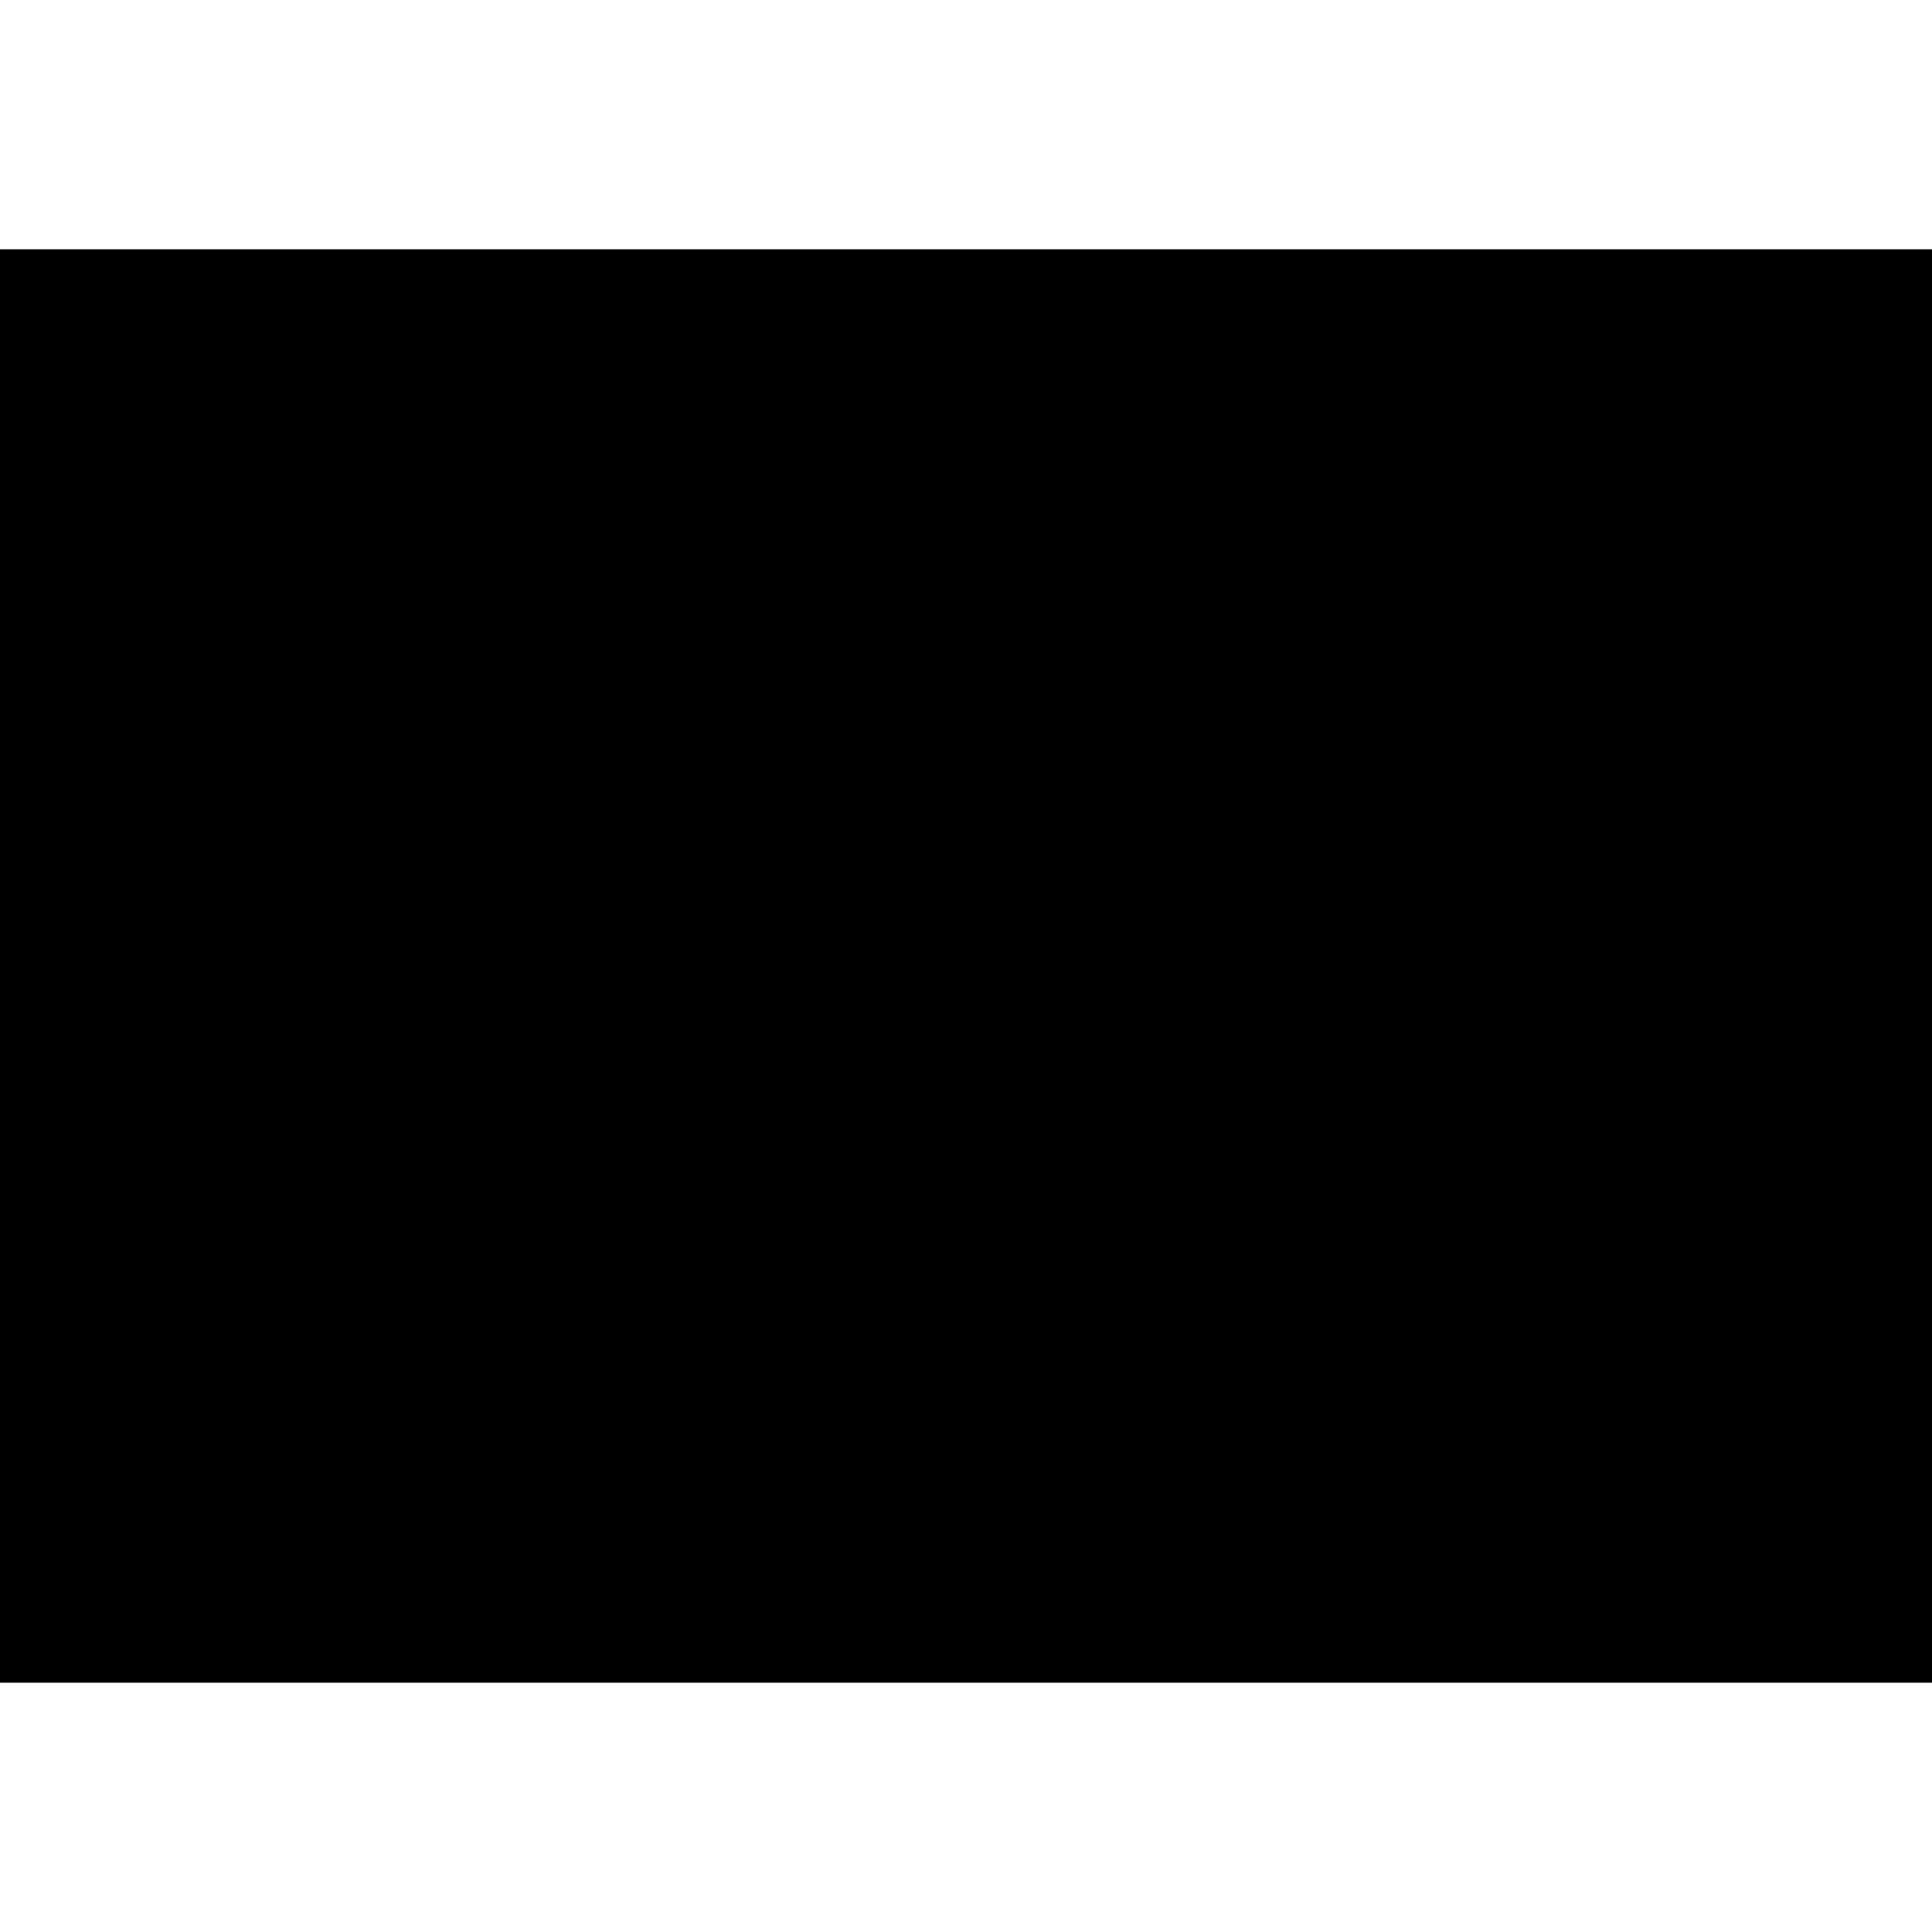
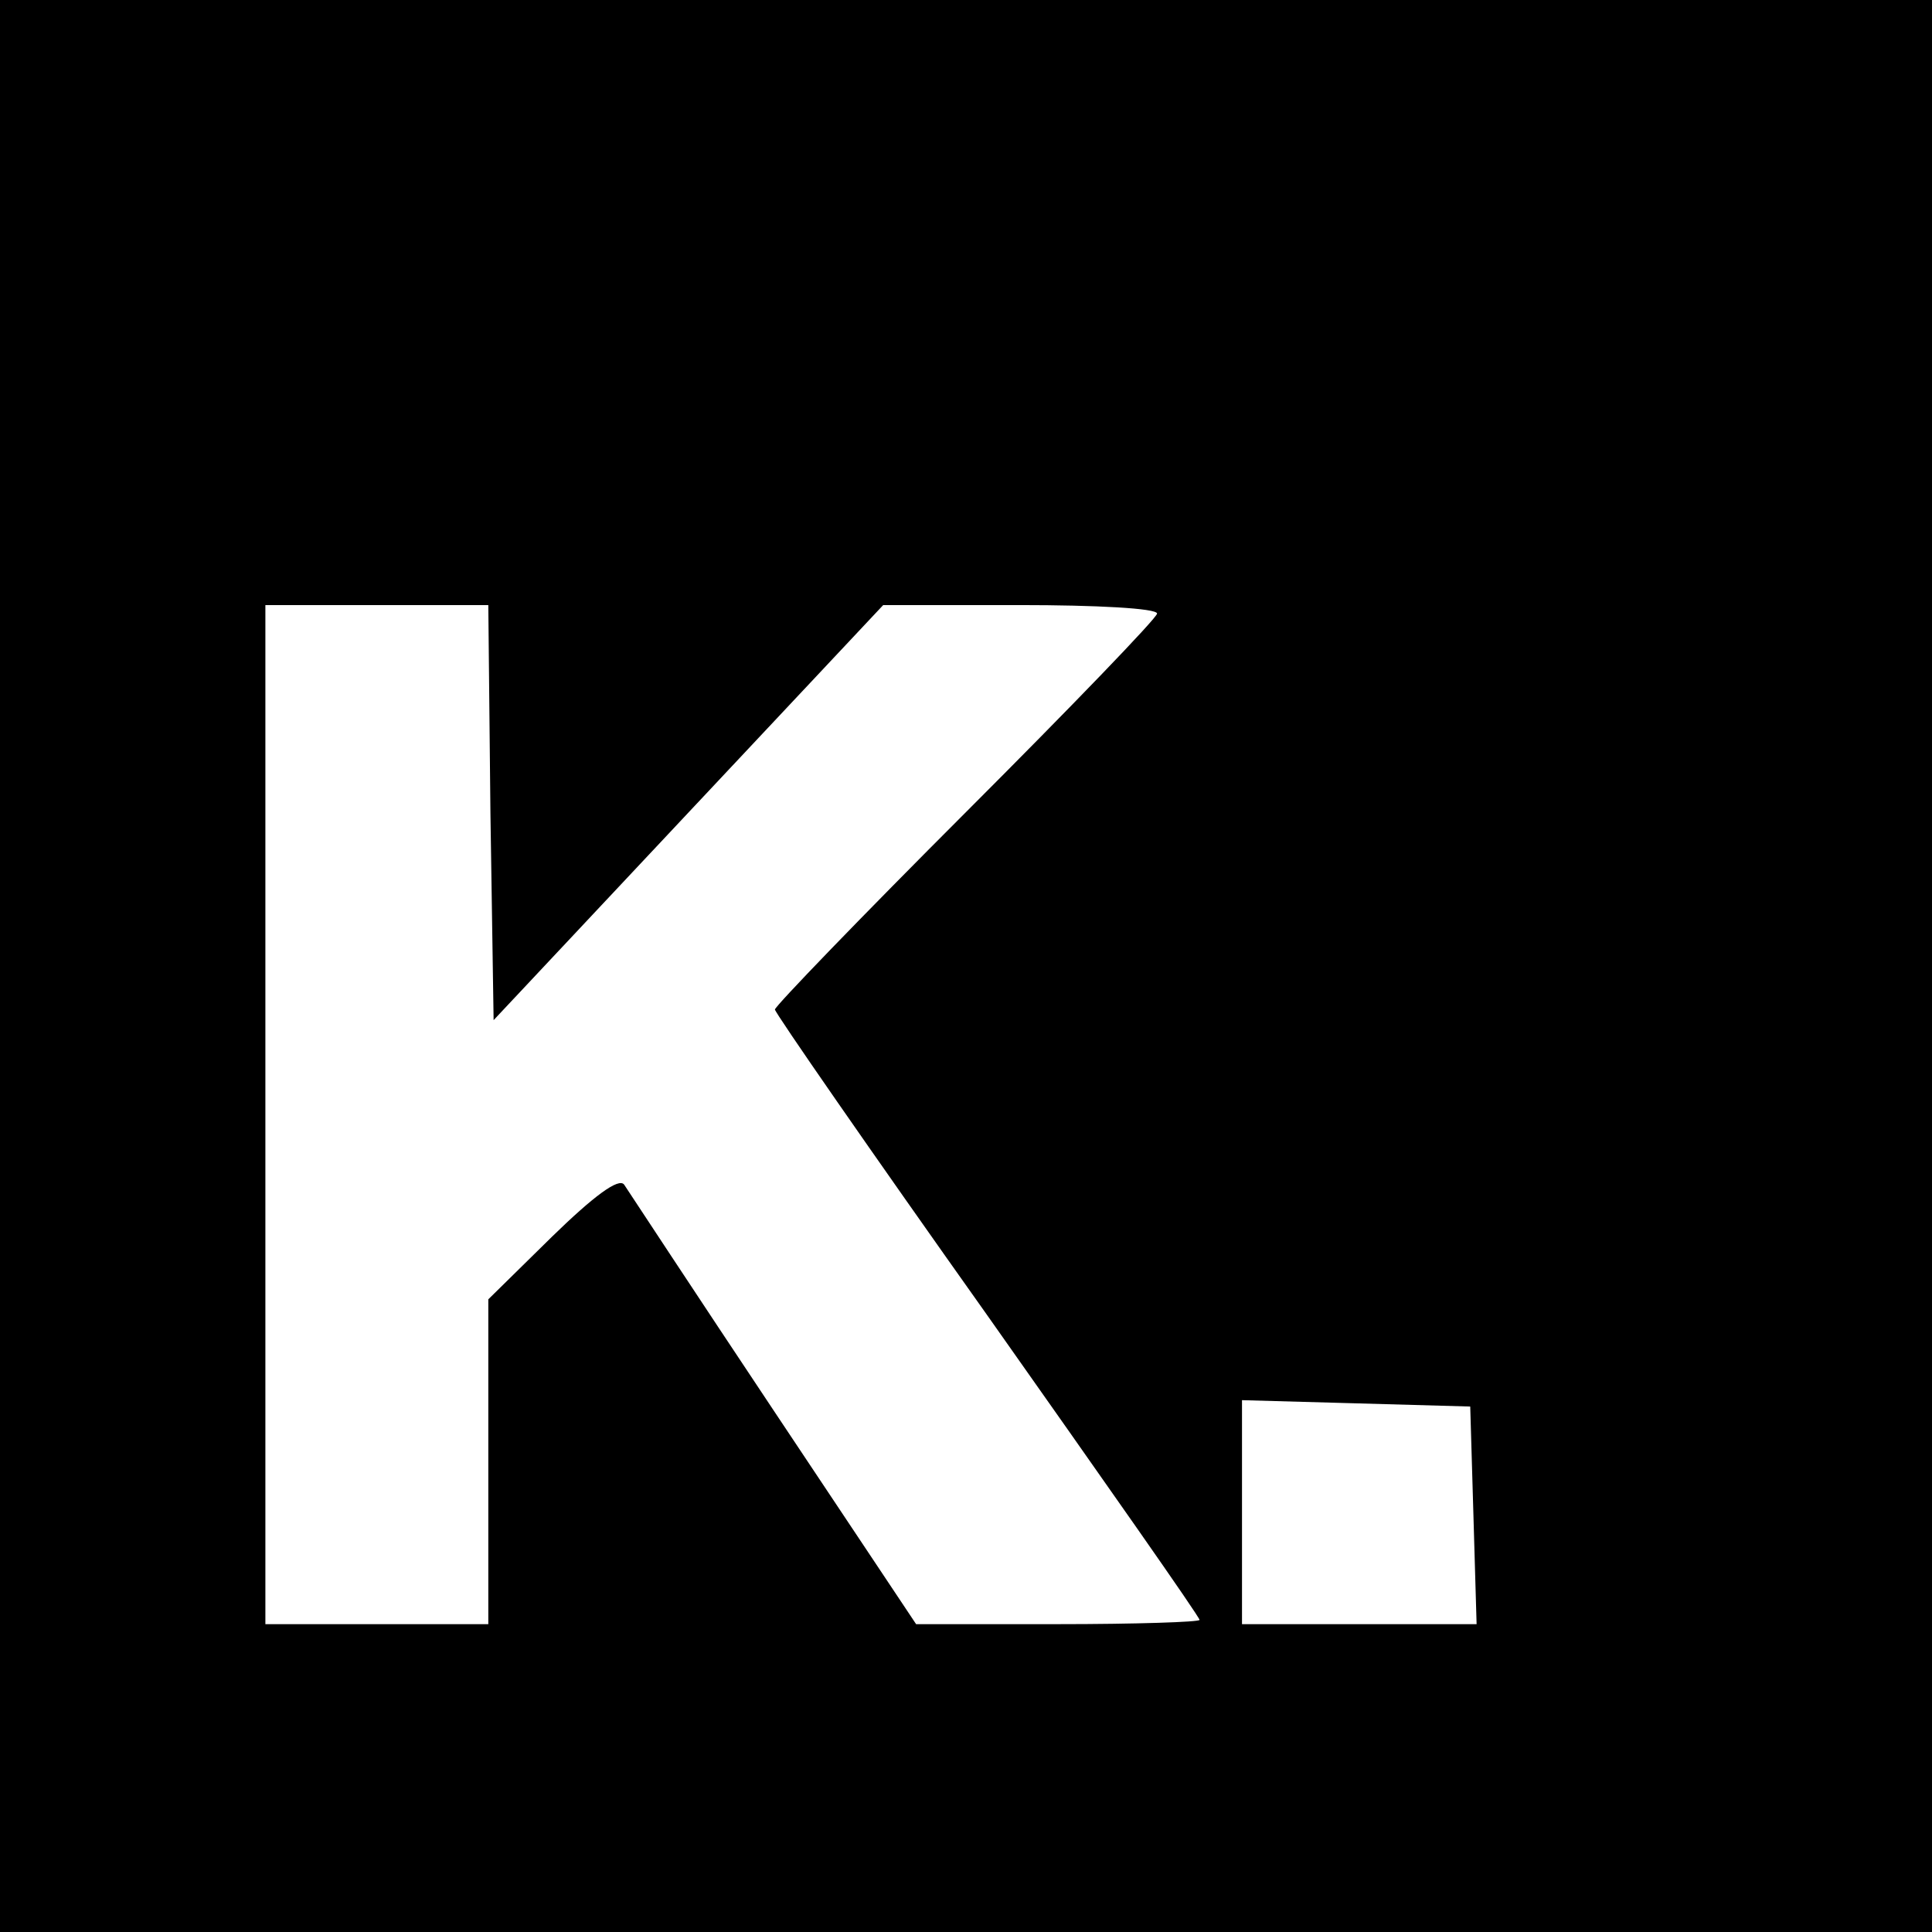
- <svg xmlns="http://www.w3.org/2000/svg" version="1.0" width="124pt" height="124pt" viewBox="0 0 124 124" preserveAspectRatio="xMidYMid meet">
-   <g transform="translate(0,124) scale(0.1,-0.1)" fill="#000000" stroke="none">
-     <path d="M0 620 l0 -460 620 0 620 0 0 460 0 460 -620 0 -620 0 0 -460z" />
+ <svg xmlns="http://www.w3.org/2000/svg" version="1.0" width="182pt" height="182pt" viewBox="0 0 182 182" preserveAspectRatio="xMidYMid meet">
+   <g transform="translate(0,182) scale(0.1,-0.1)" fill="#000000" stroke="none">
+     <path d="M0 910 l0 -910 910 0 910 0 0 910 0 910 -910 0 -910 0 0 -910z m462 144 l3 -195 183 195 184 196 129 0 c71 0 129 -3 129 -8 0 -4 -81 -88 -180 -187 -99 -99 -180 -183 -180 -186 0 -3 90 -133 200 -288 110 -156 200 -284 200 -287 0 -2 -60 -4 -134 -4 l-133 0 -134 201 c-74 111 -137 207 -141 213 -5 7 -29 -11 -68 -49 l-60 -59 0 -153 0 -153 -105 0 -105 0 0 480 0 480 105 0 105 0 2 -196z m926 -661 l3 -103 -111 0 -110 0 0 105 0 106 108 -3 107 -3 3 -102z" />
  </g>
</svg>
